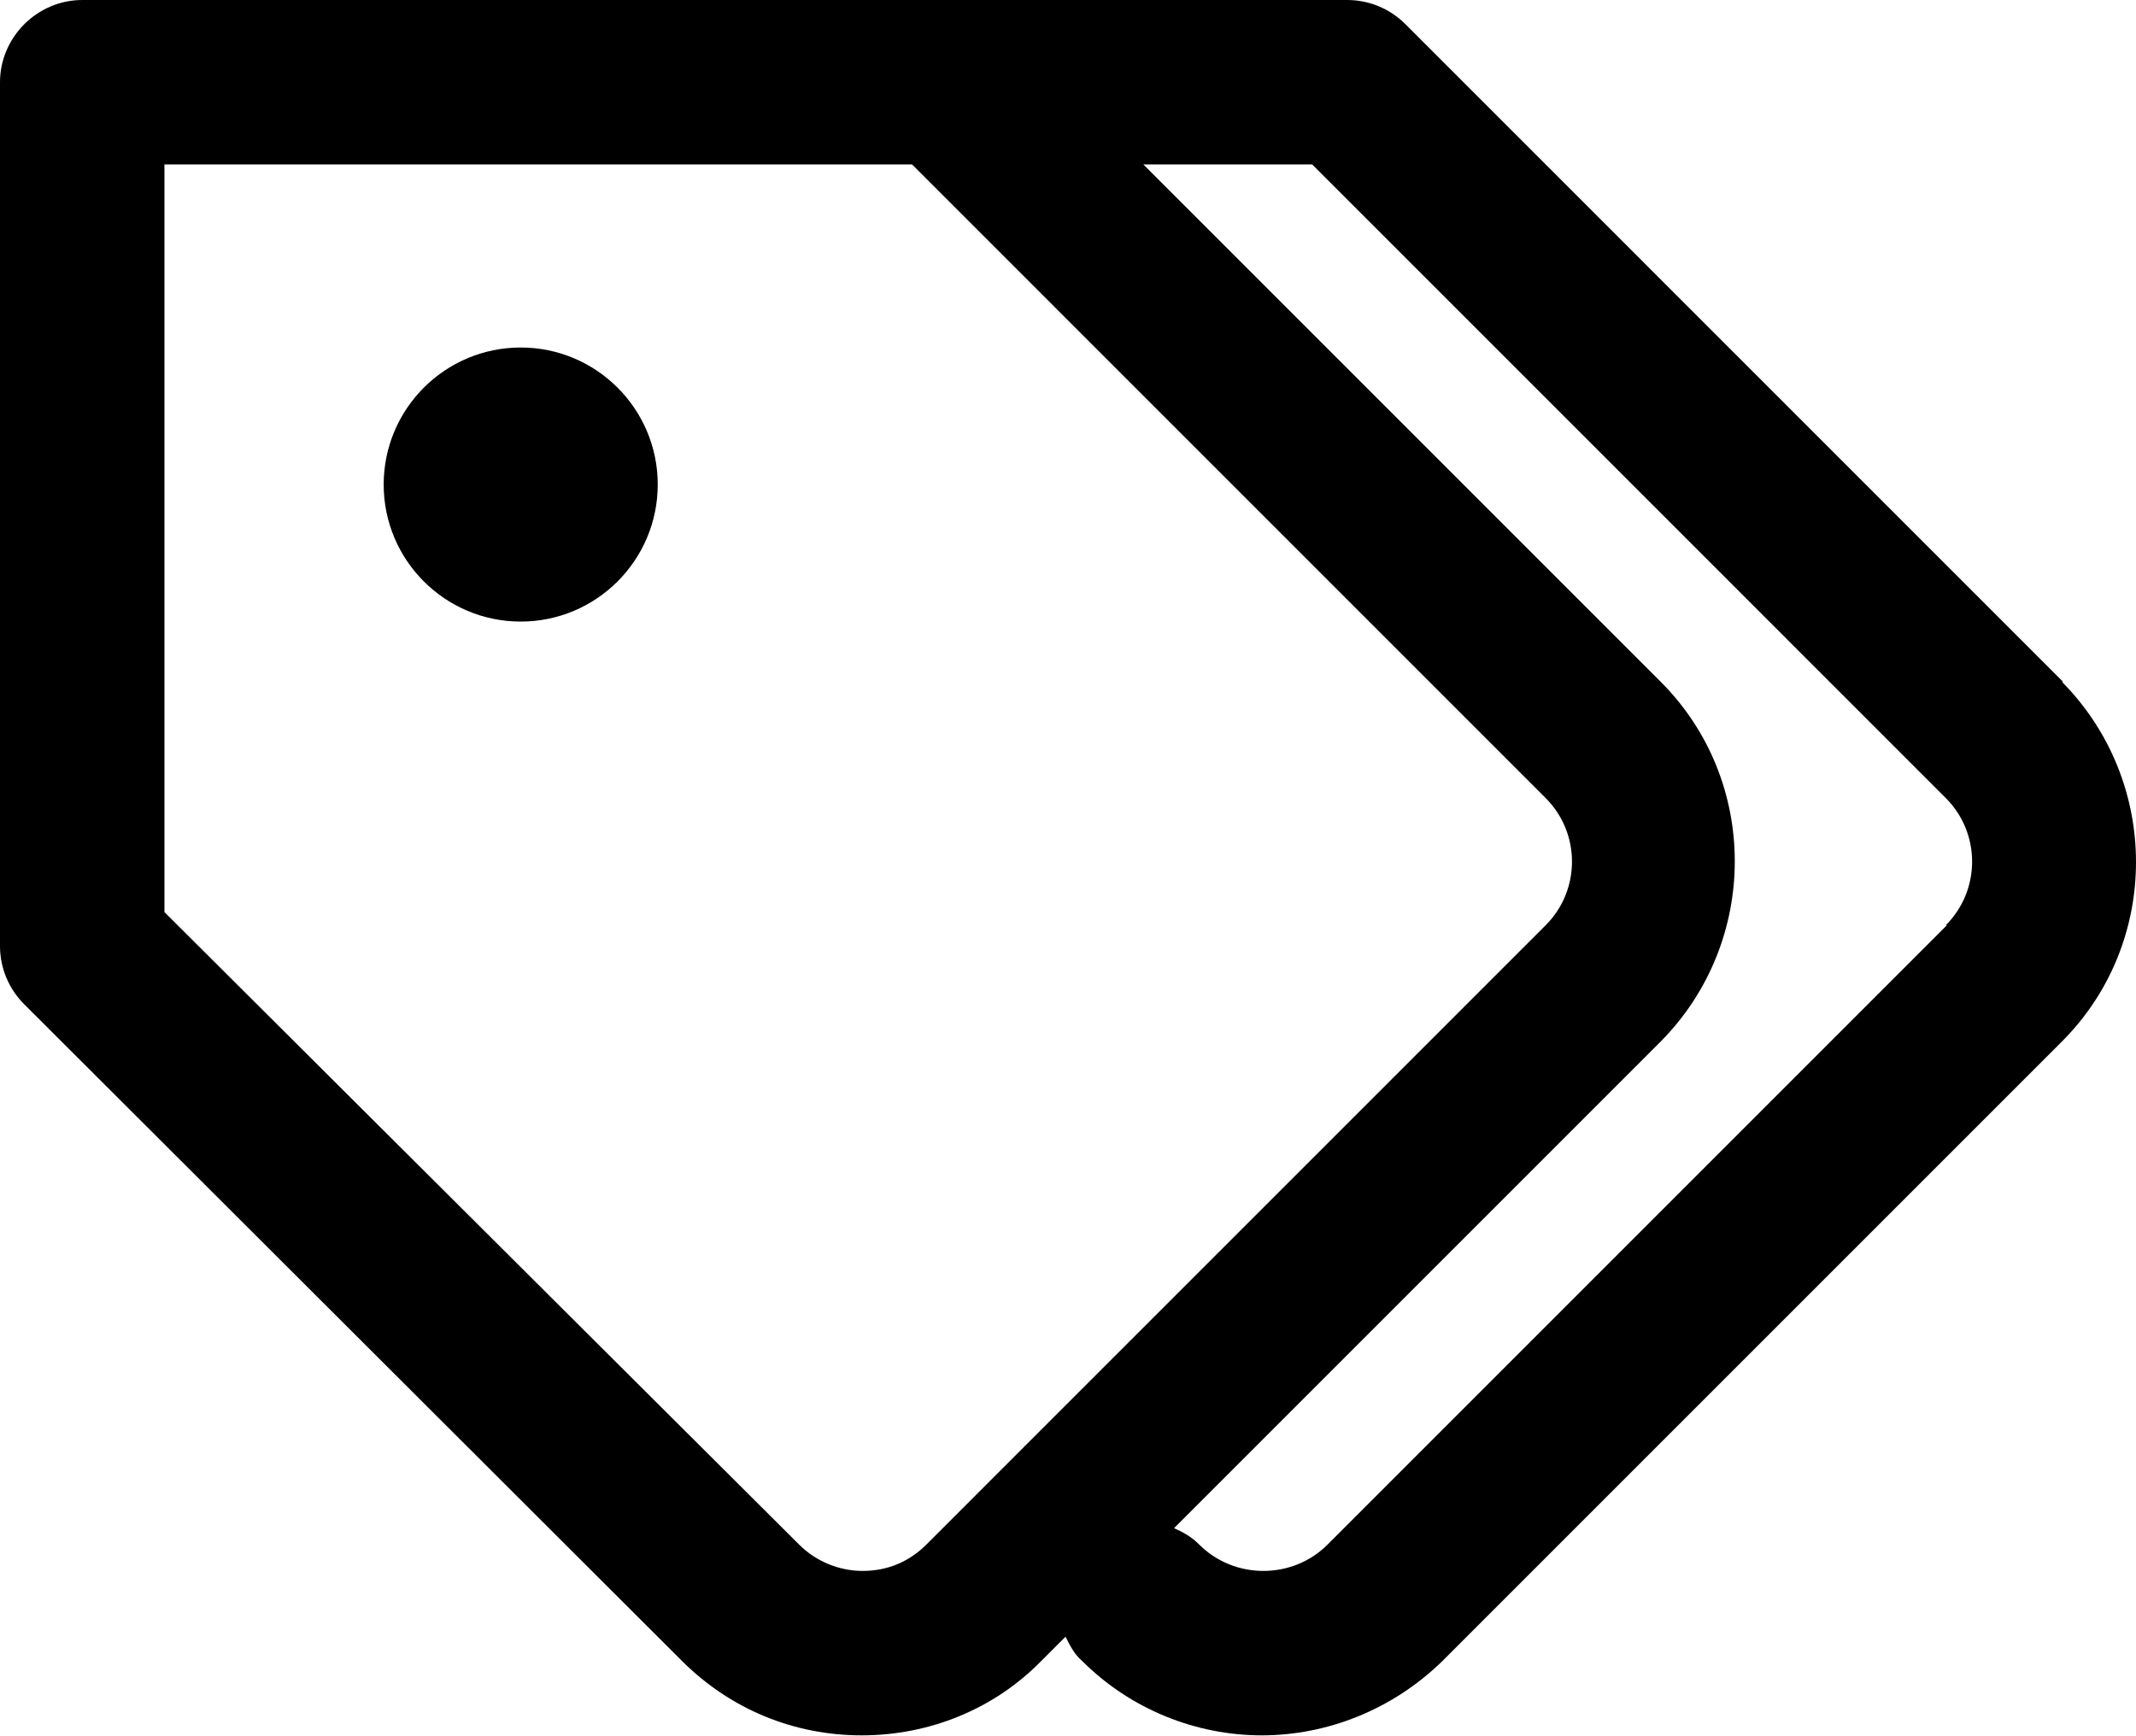
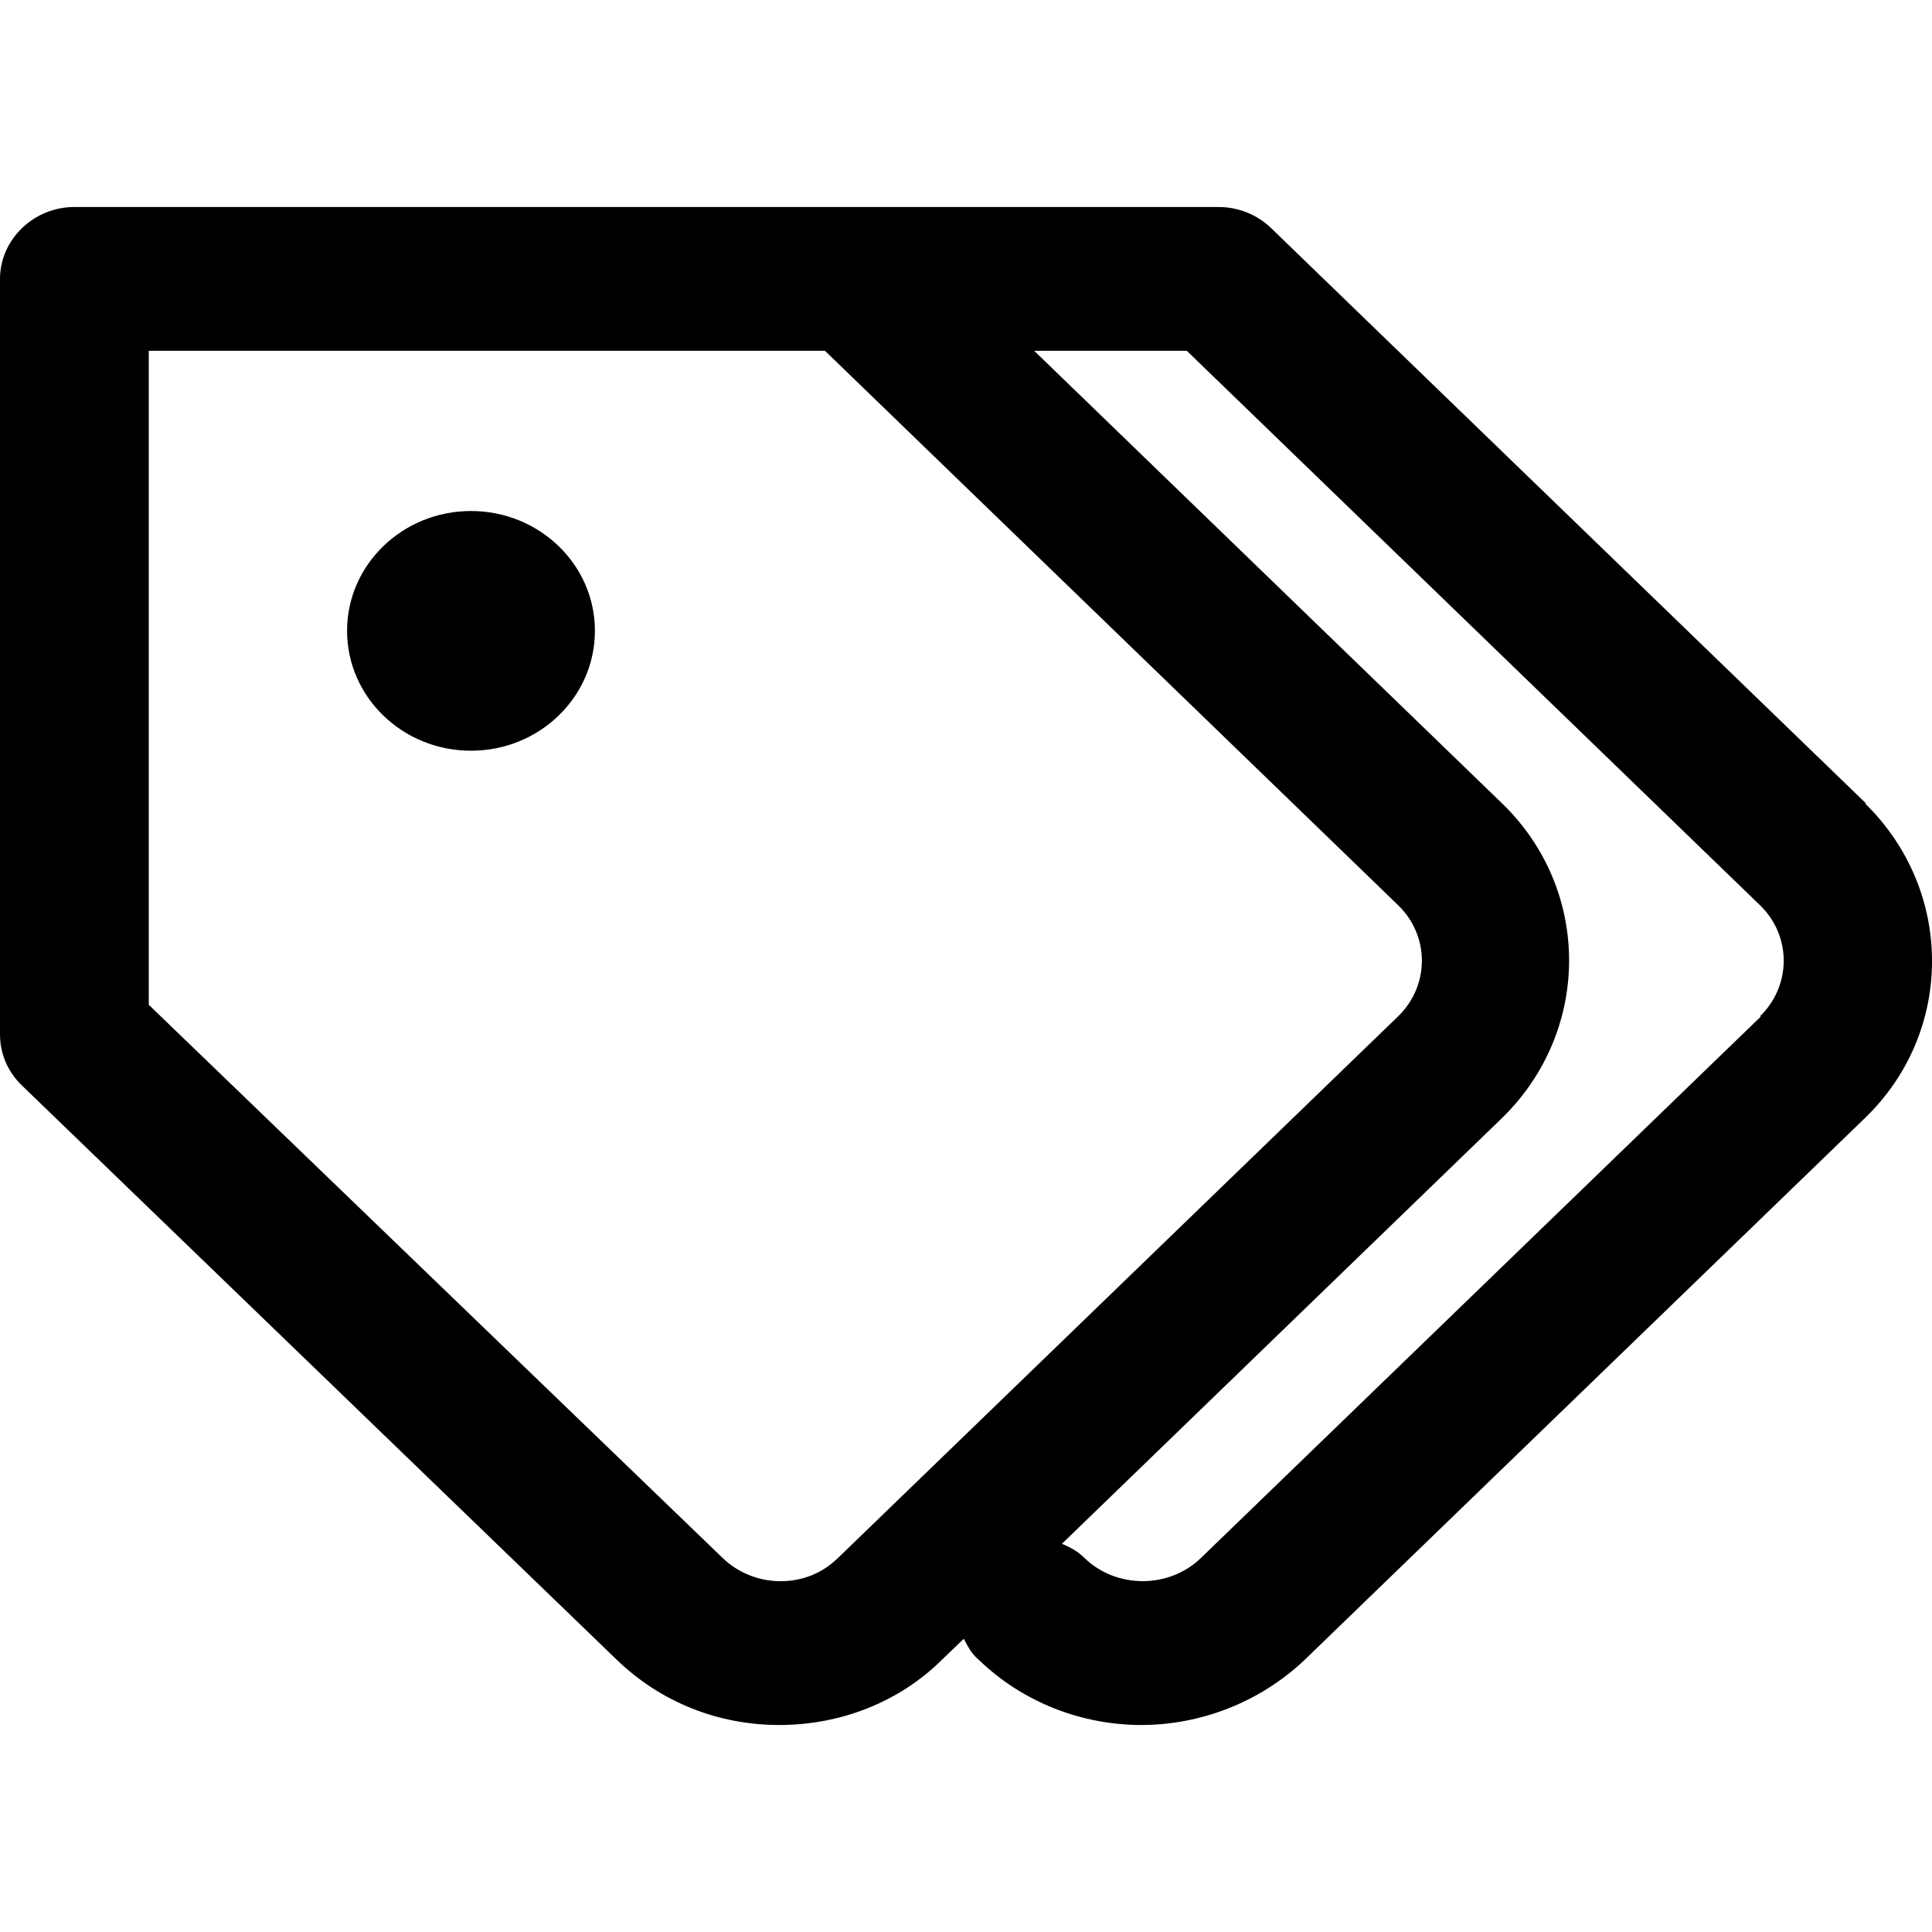
- <svg xmlns="http://www.w3.org/2000/svg" width="512" height="416" viewBox="0 0 512 416" fill="none">
-   <path d="M494.526 163.457L336.866 5.781C333.188 2.102 328.195 0 322.94 0H19.707C8.934 0 0 8.935 0 19.709V226.79C0 232.045 2.102 237.039 5.781 240.718L163.441 398.13C175.002 409.693 190.243 416 206.534 416C222.826 416 238.329 409.693 249.628 398.13L255.409 392.349C256.46 394.451 257.511 396.553 259.35 398.13C271.175 409.956 286.941 416 302.444 416C317.947 416 333.713 409.956 345.8 398.13L494.263 249.653C517.912 226.001 517.912 187.371 494.263 163.457H494.526ZM222.037 370.274C217.833 374.479 212.578 376.581 206.797 376.581C201.016 376.581 195.498 374.216 191.557 370.274L39.415 218.643V39.419H218.622L370.5 191.313C378.909 199.722 378.909 213.387 370.5 221.797L222.037 370.274ZM466.673 221.797L318.21 370.274C309.801 378.684 295.875 378.684 287.466 370.274C285.627 368.435 283.788 367.383 281.423 366.332L398.091 249.653C421.74 225.738 421.74 187.108 398.091 163.457L274.065 39.419H314.531L466.41 191.313C474.819 199.722 474.819 213.387 466.41 221.797H466.673ZM157.66 116.154C157.66 134.287 142.945 149.003 124.814 149.003C106.683 149.003 91.968 134.287 91.968 116.154C91.968 98.022 106.683 83.305 124.814 83.305C142.945 83.305 157.66 98.022 157.66 116.154Z" fill="black" />
+ <svg xmlns="http://www.w3.org/2000/svg" width="14" height="14" viewBox="0 0 14 14" fill="none">
+   <g clip-path="url(#clip0_3613_8391)">
+     <path d="M13.522 5.822L9.211 1.653C9.111 1.556 8.974 1.5 8.83 1.5H0.539C0.244 1.5 0 1.736 0 2.021V7.497C0 7.636 0.057 7.768 0.158 7.865L4.469 12.027C4.785 12.333 5.202 12.5 5.647 12.5C6.093 12.5 6.517 12.333 6.826 12.027L6.984 11.875C7.013 11.93 7.041 11.986 7.092 12.027C7.415 12.34 7.846 12.5 8.27 12.5C8.694 12.5 9.125 12.34 9.455 12.027L13.515 8.101C14.162 7.476 14.162 6.455 13.515 5.822H13.522ZM6.071 11.291C5.956 11.402 5.813 11.458 5.655 11.458C5.497 11.458 5.346 11.395 5.238 11.291L1.078 7.281V2.542H5.978L10.131 6.559C10.361 6.781 10.361 7.142 10.131 7.365L6.071 11.291ZM12.761 7.365L8.701 11.291C8.471 11.513 8.09 11.513 7.86 11.291C7.81 11.242 7.76 11.214 7.695 11.187L10.885 8.101C11.532 7.469 11.532 6.448 10.885 5.822L7.494 2.542H8.6L12.753 6.559C12.983 6.781 12.983 7.142 12.753 7.365H12.761ZM4.311 4.571C4.311 5.051 3.909 5.44 3.413 5.44C2.917 5.44 2.515 5.051 2.515 4.571C2.515 4.092 2.917 3.703 3.413 3.703C3.909 3.703 4.311 4.092 4.311 4.571Z" fill="black" />
+   </g>
</svg>
